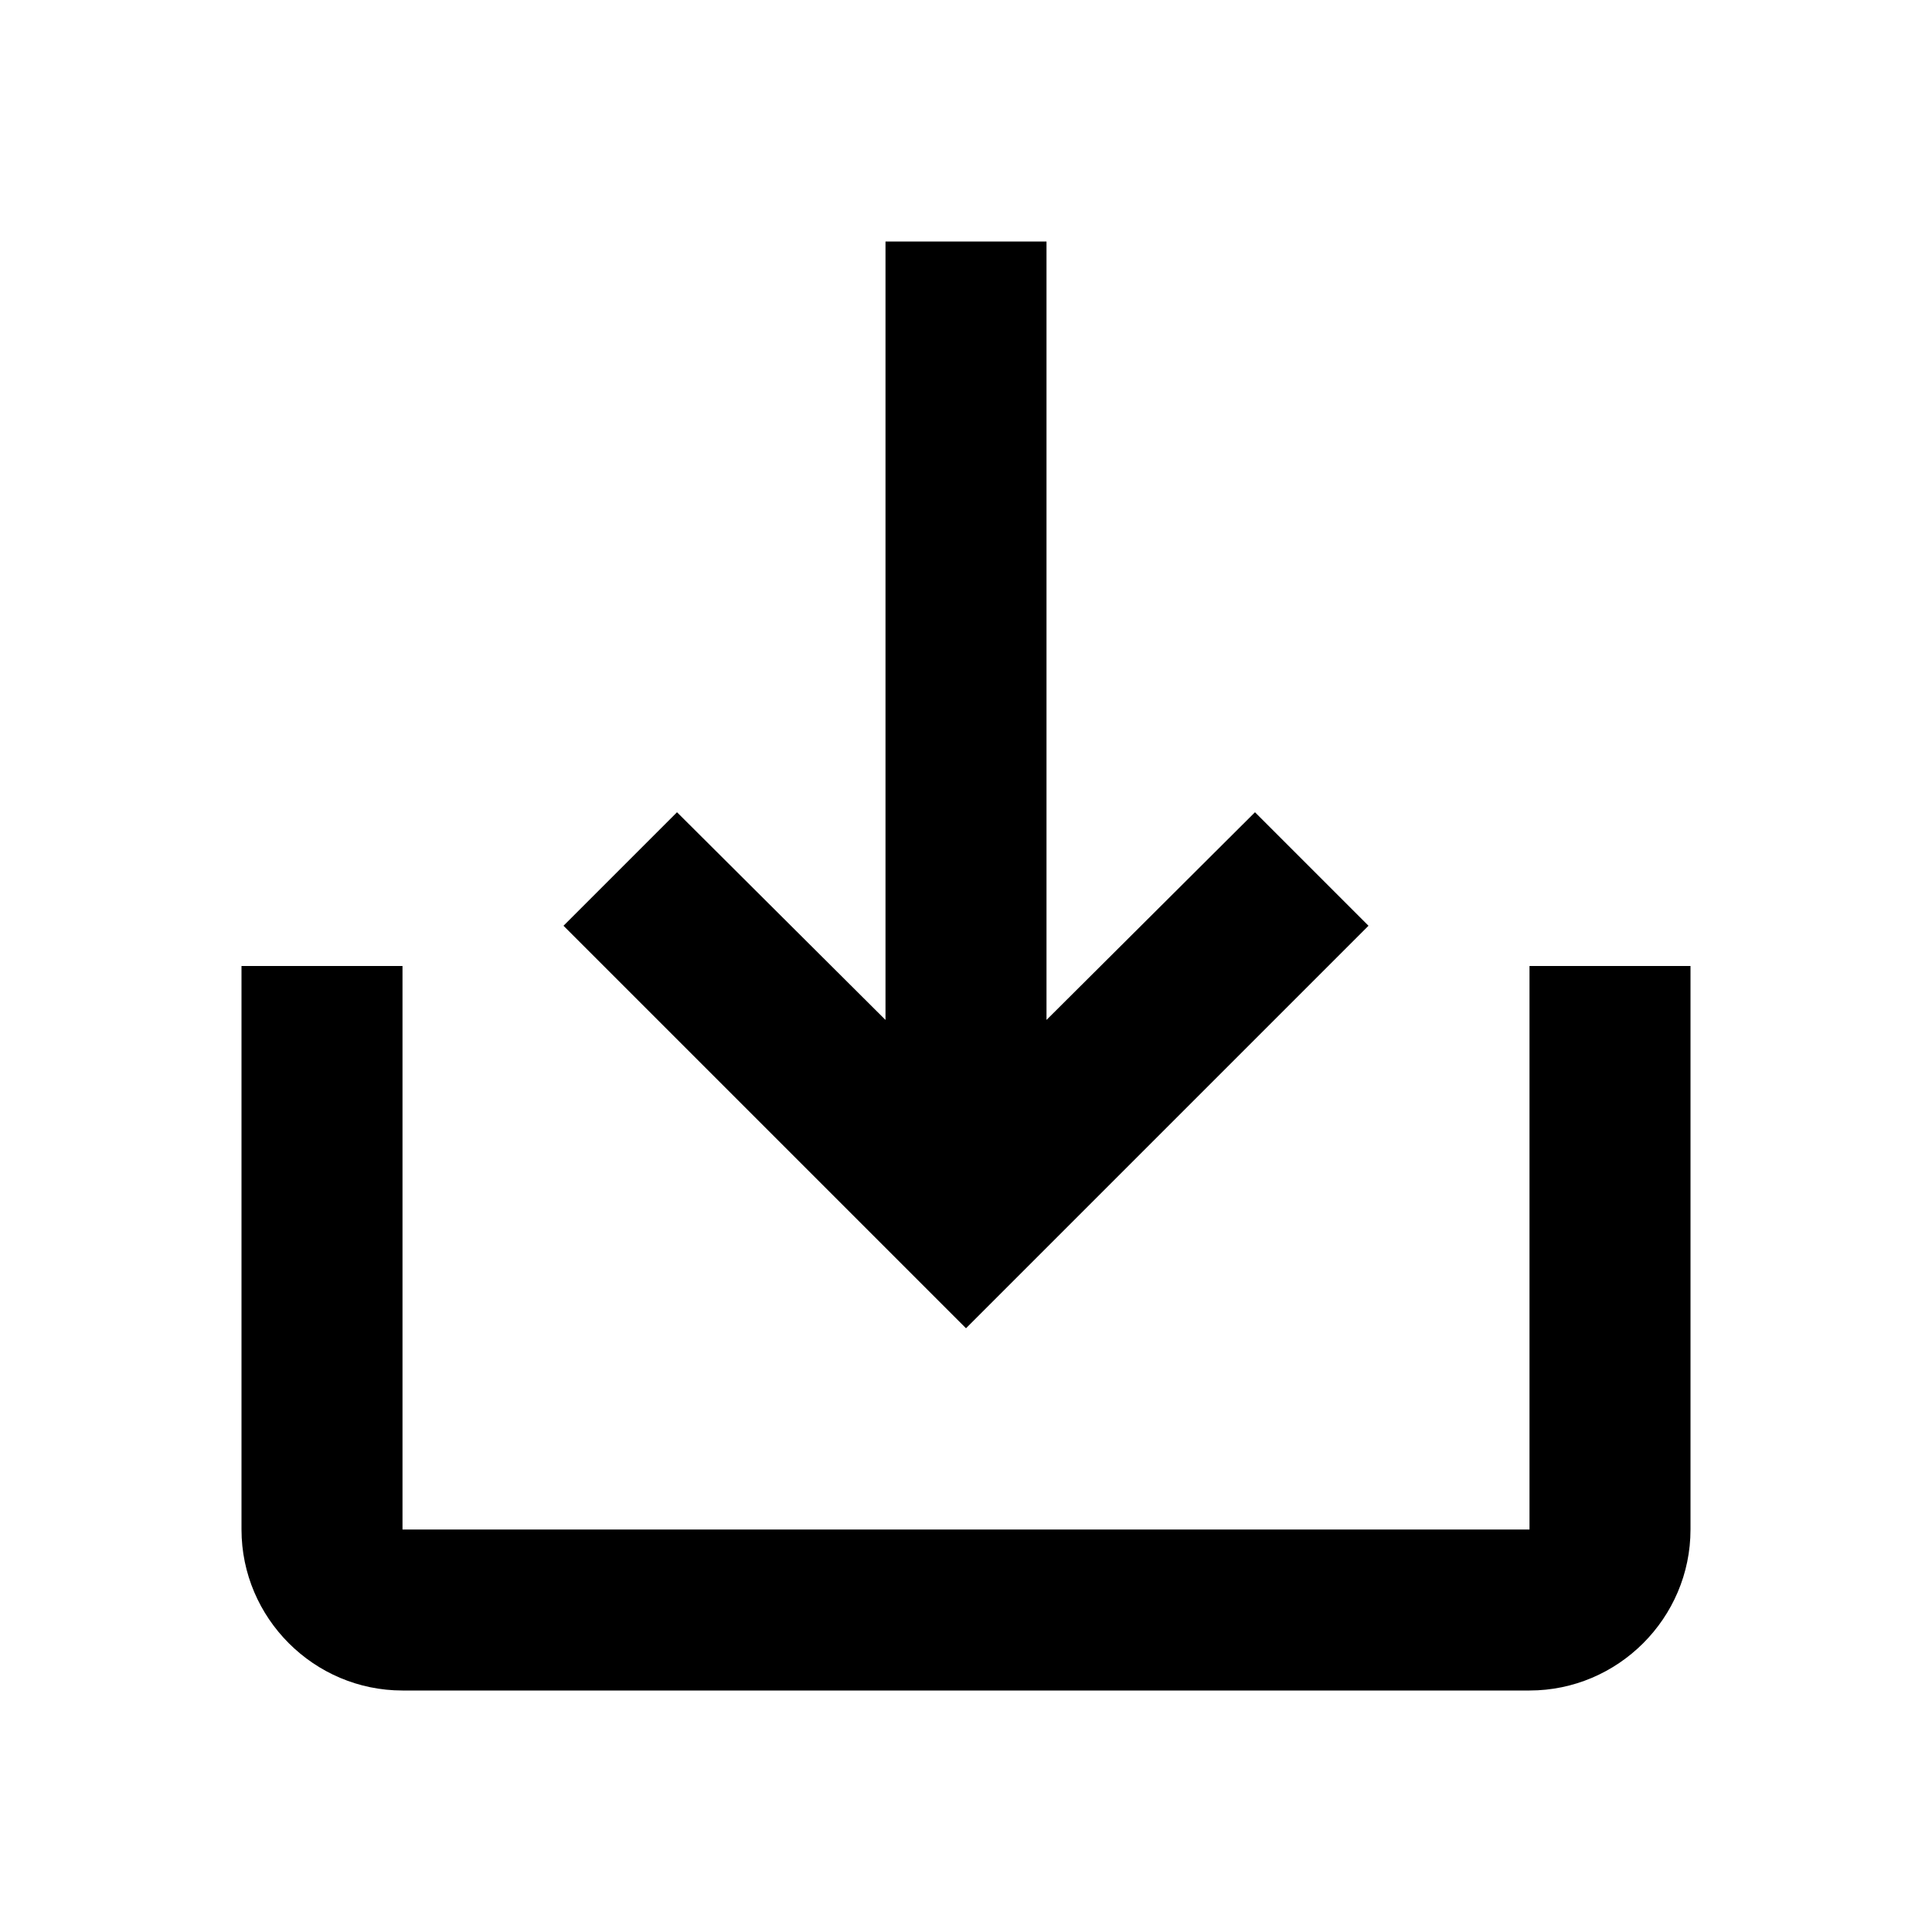
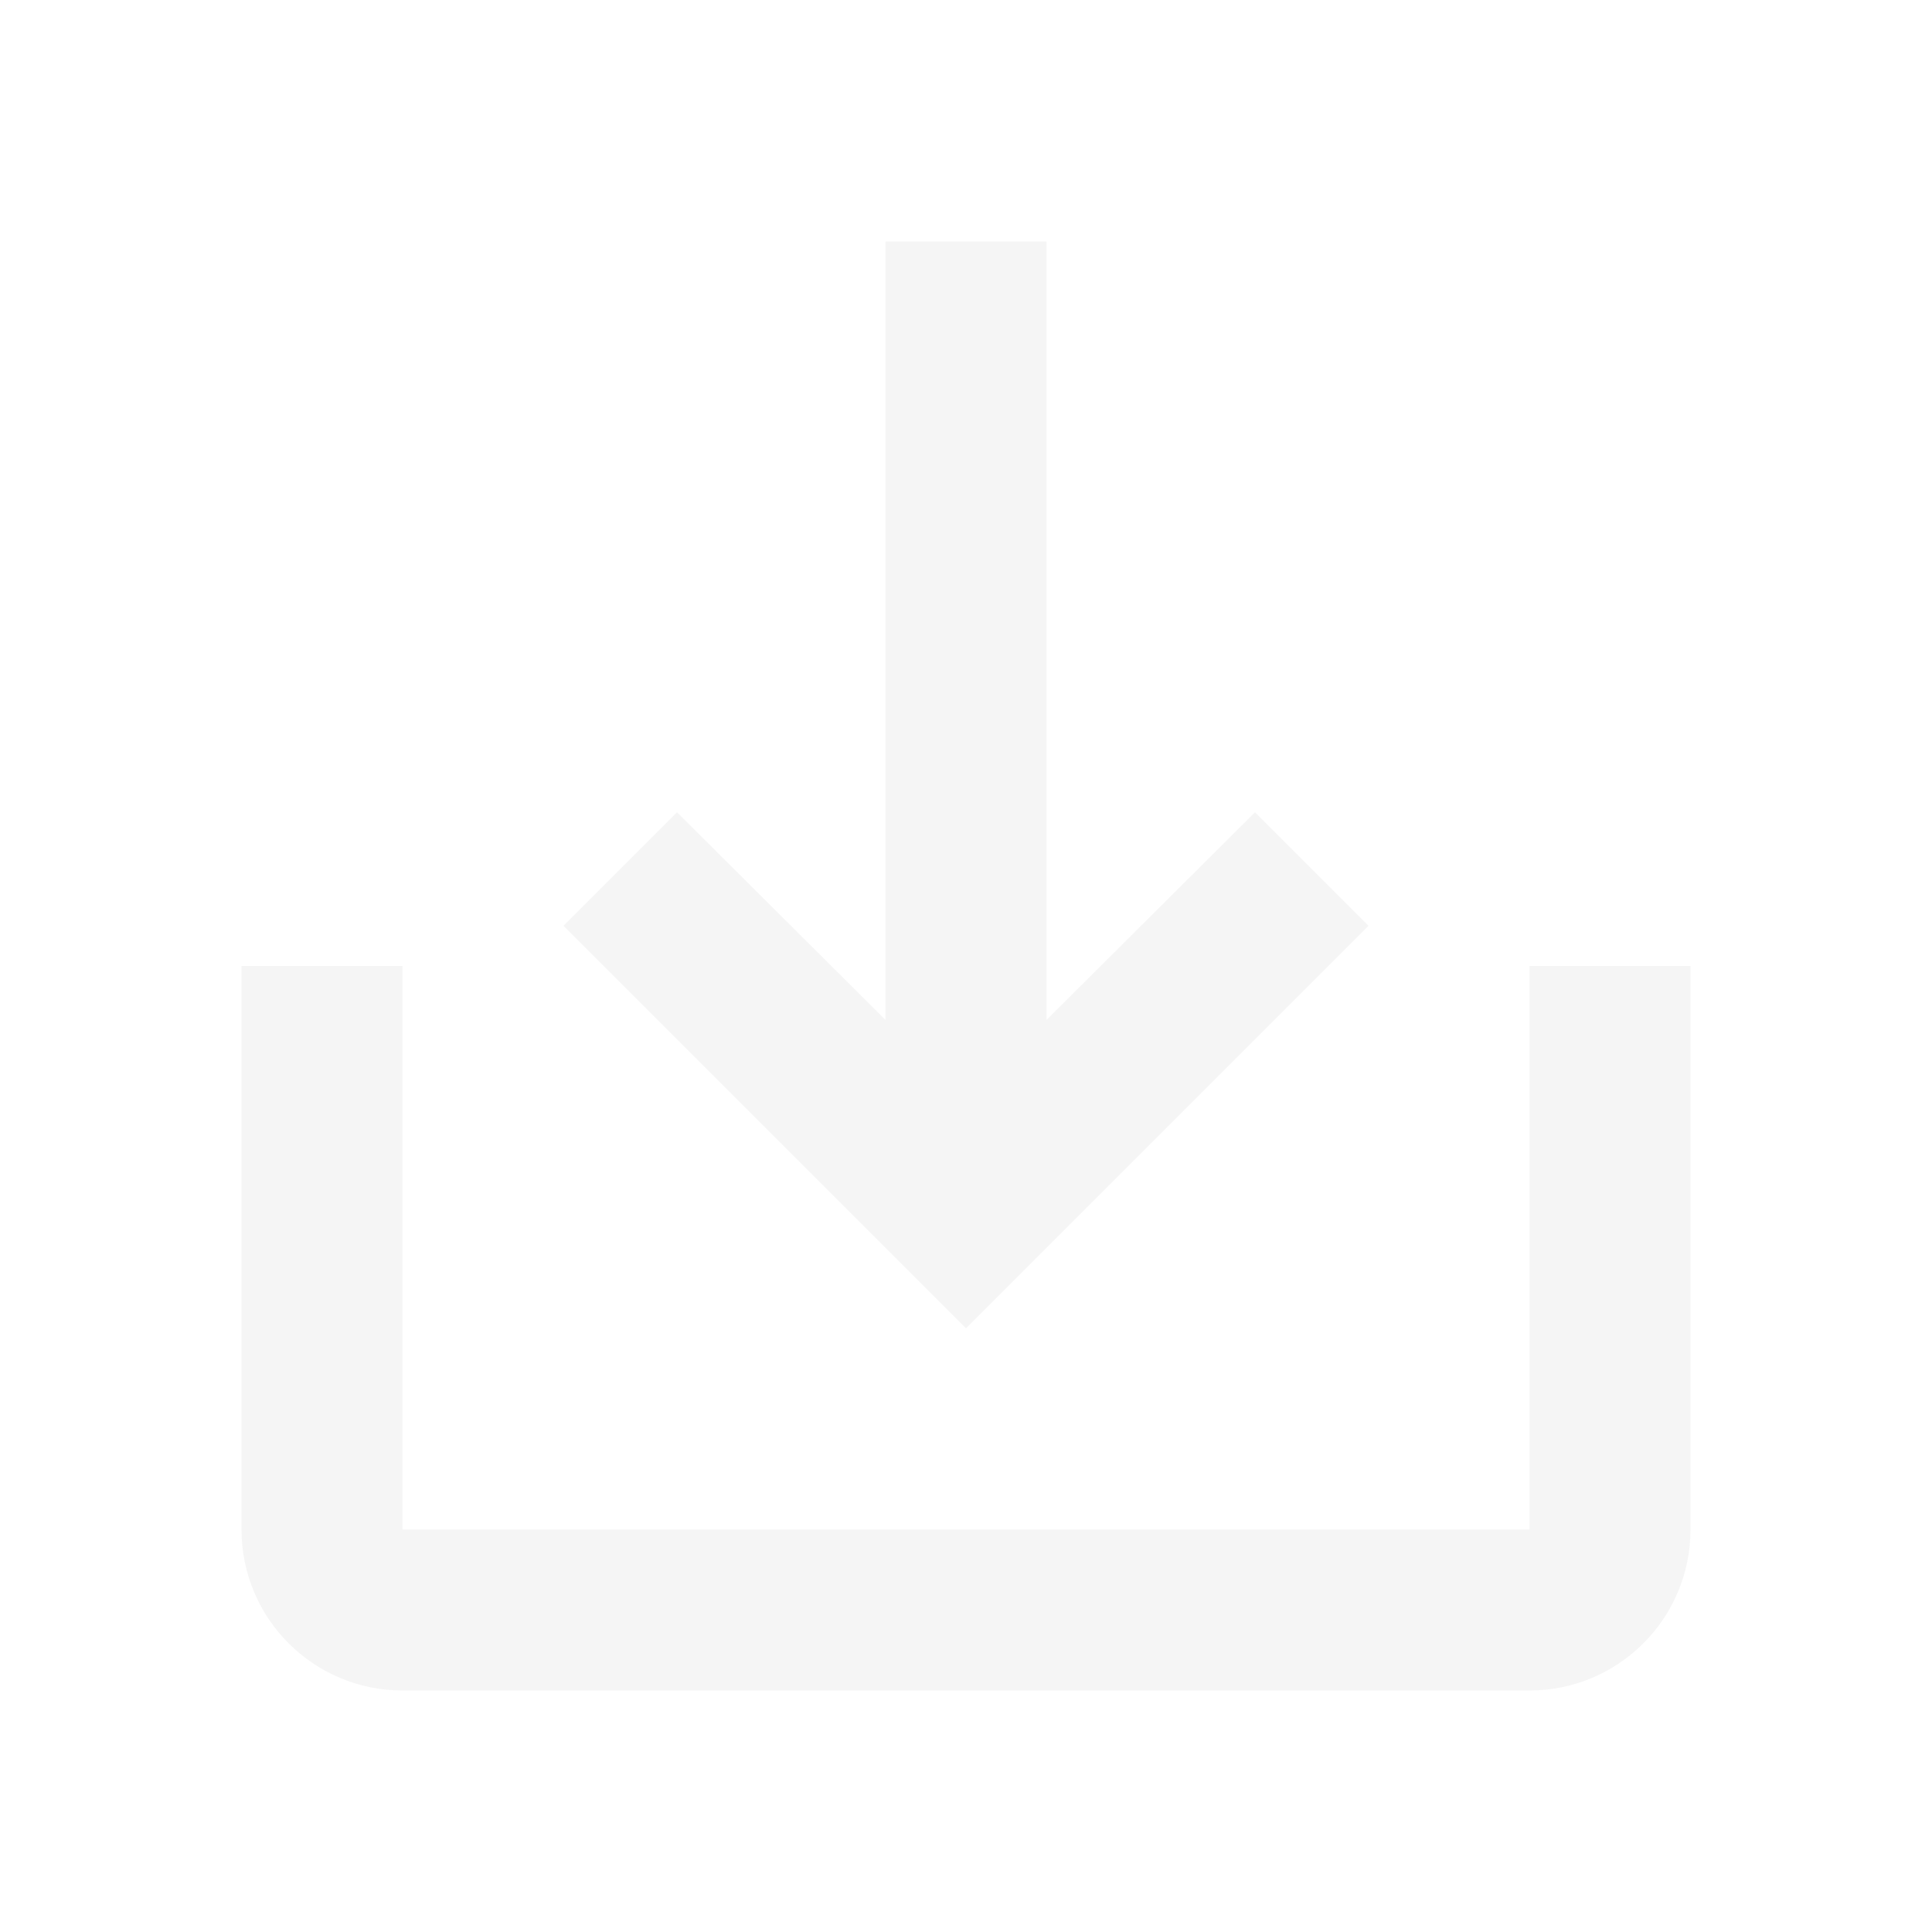
- <svg xmlns="http://www.w3.org/2000/svg" width="24" height="24" viewBox="0 0 24 24">
-   <path d="M19 12v7H5v-7H3v7c0 1.1.9 2 2 2h14c1.1 0 2-.9 2-2v-7h-2zm-6 .67l2.59-2.58L17 11.5l-5 5-5-5 1.41-1.41L11 12.67V3h2z" />
-   <path fill="none" d="M0 0h24v24H0z" />
+ <svg xmlns="http://www.w3.org/2000/svg" id="Calque_1" data-name="Calque 1" width="24" height="24" viewBox="0 0 24 24">
+   <defs>
+     <style>.cls-1{fill:#f5f5f5;}</style>
+   </defs>
+   <path class="cls-1" d="M19,12v7H5V12H3v7a2,2,0,0,0,2,2H19a2,2,0,0,0,2-2V12Zm-6,.67,2.59-2.58L17,11.5l-5,5-5-5,1.41-1.41L11,12.67V3h2Z" />
</svg>
